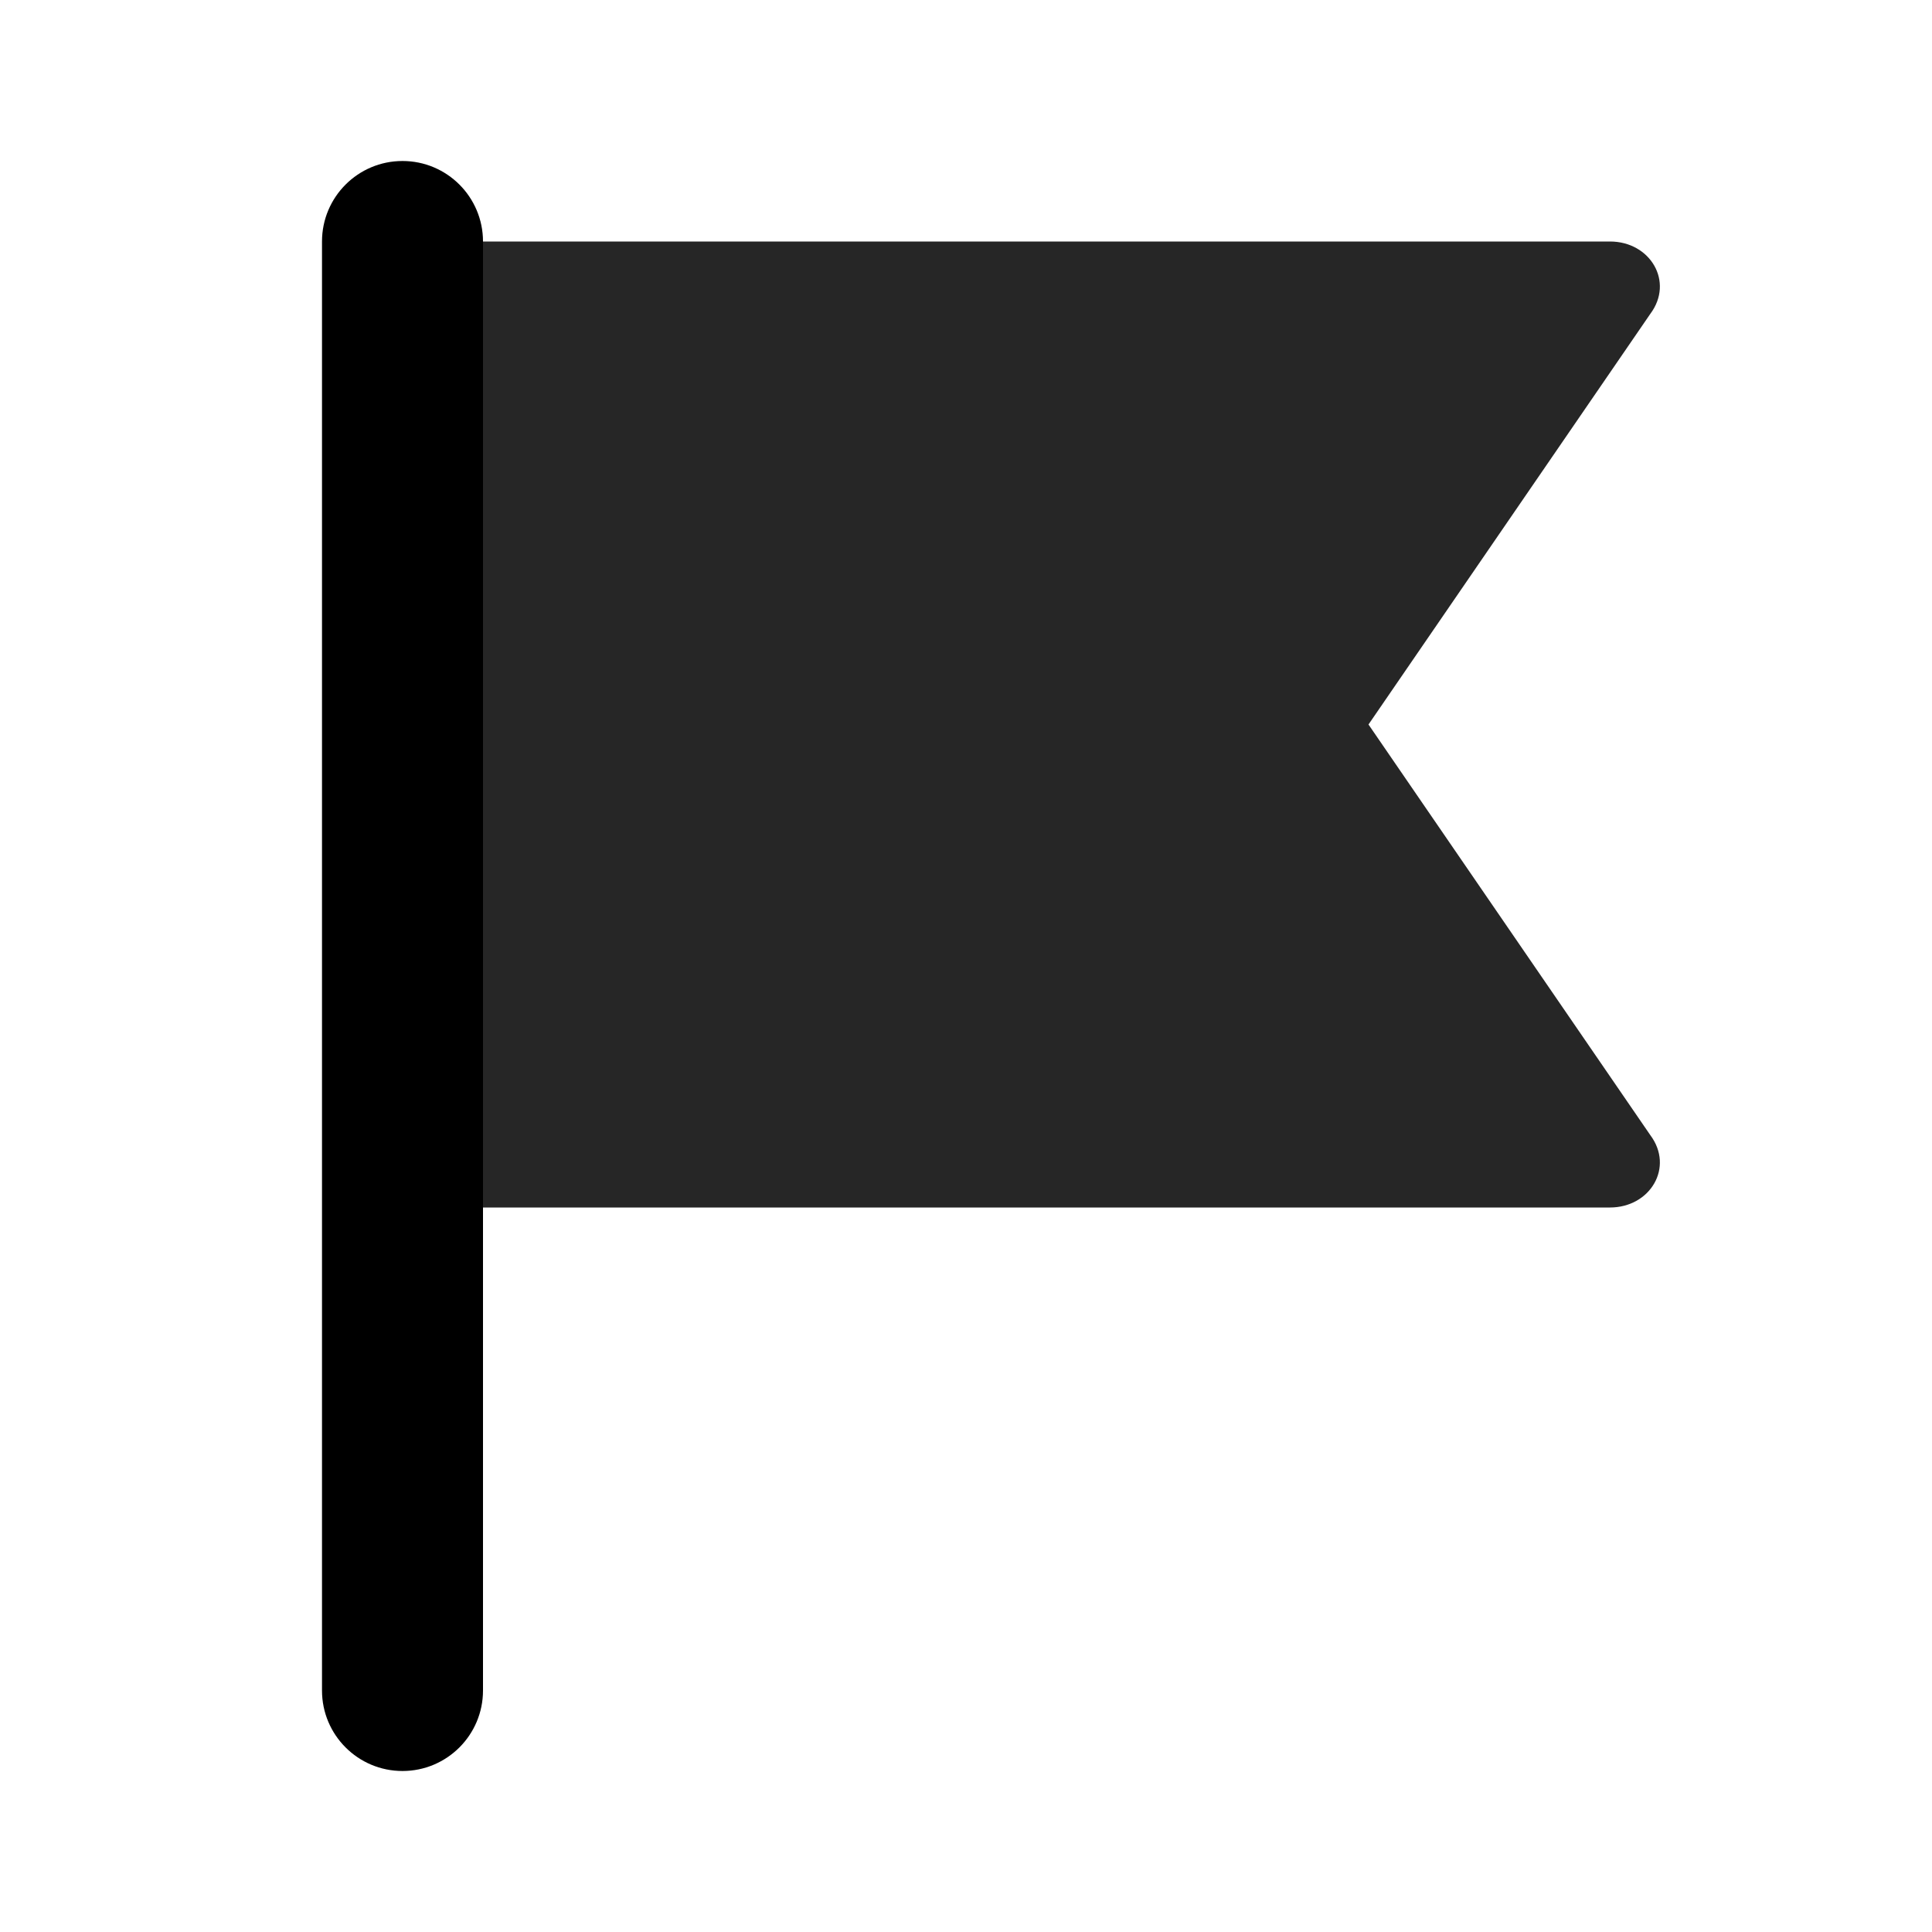
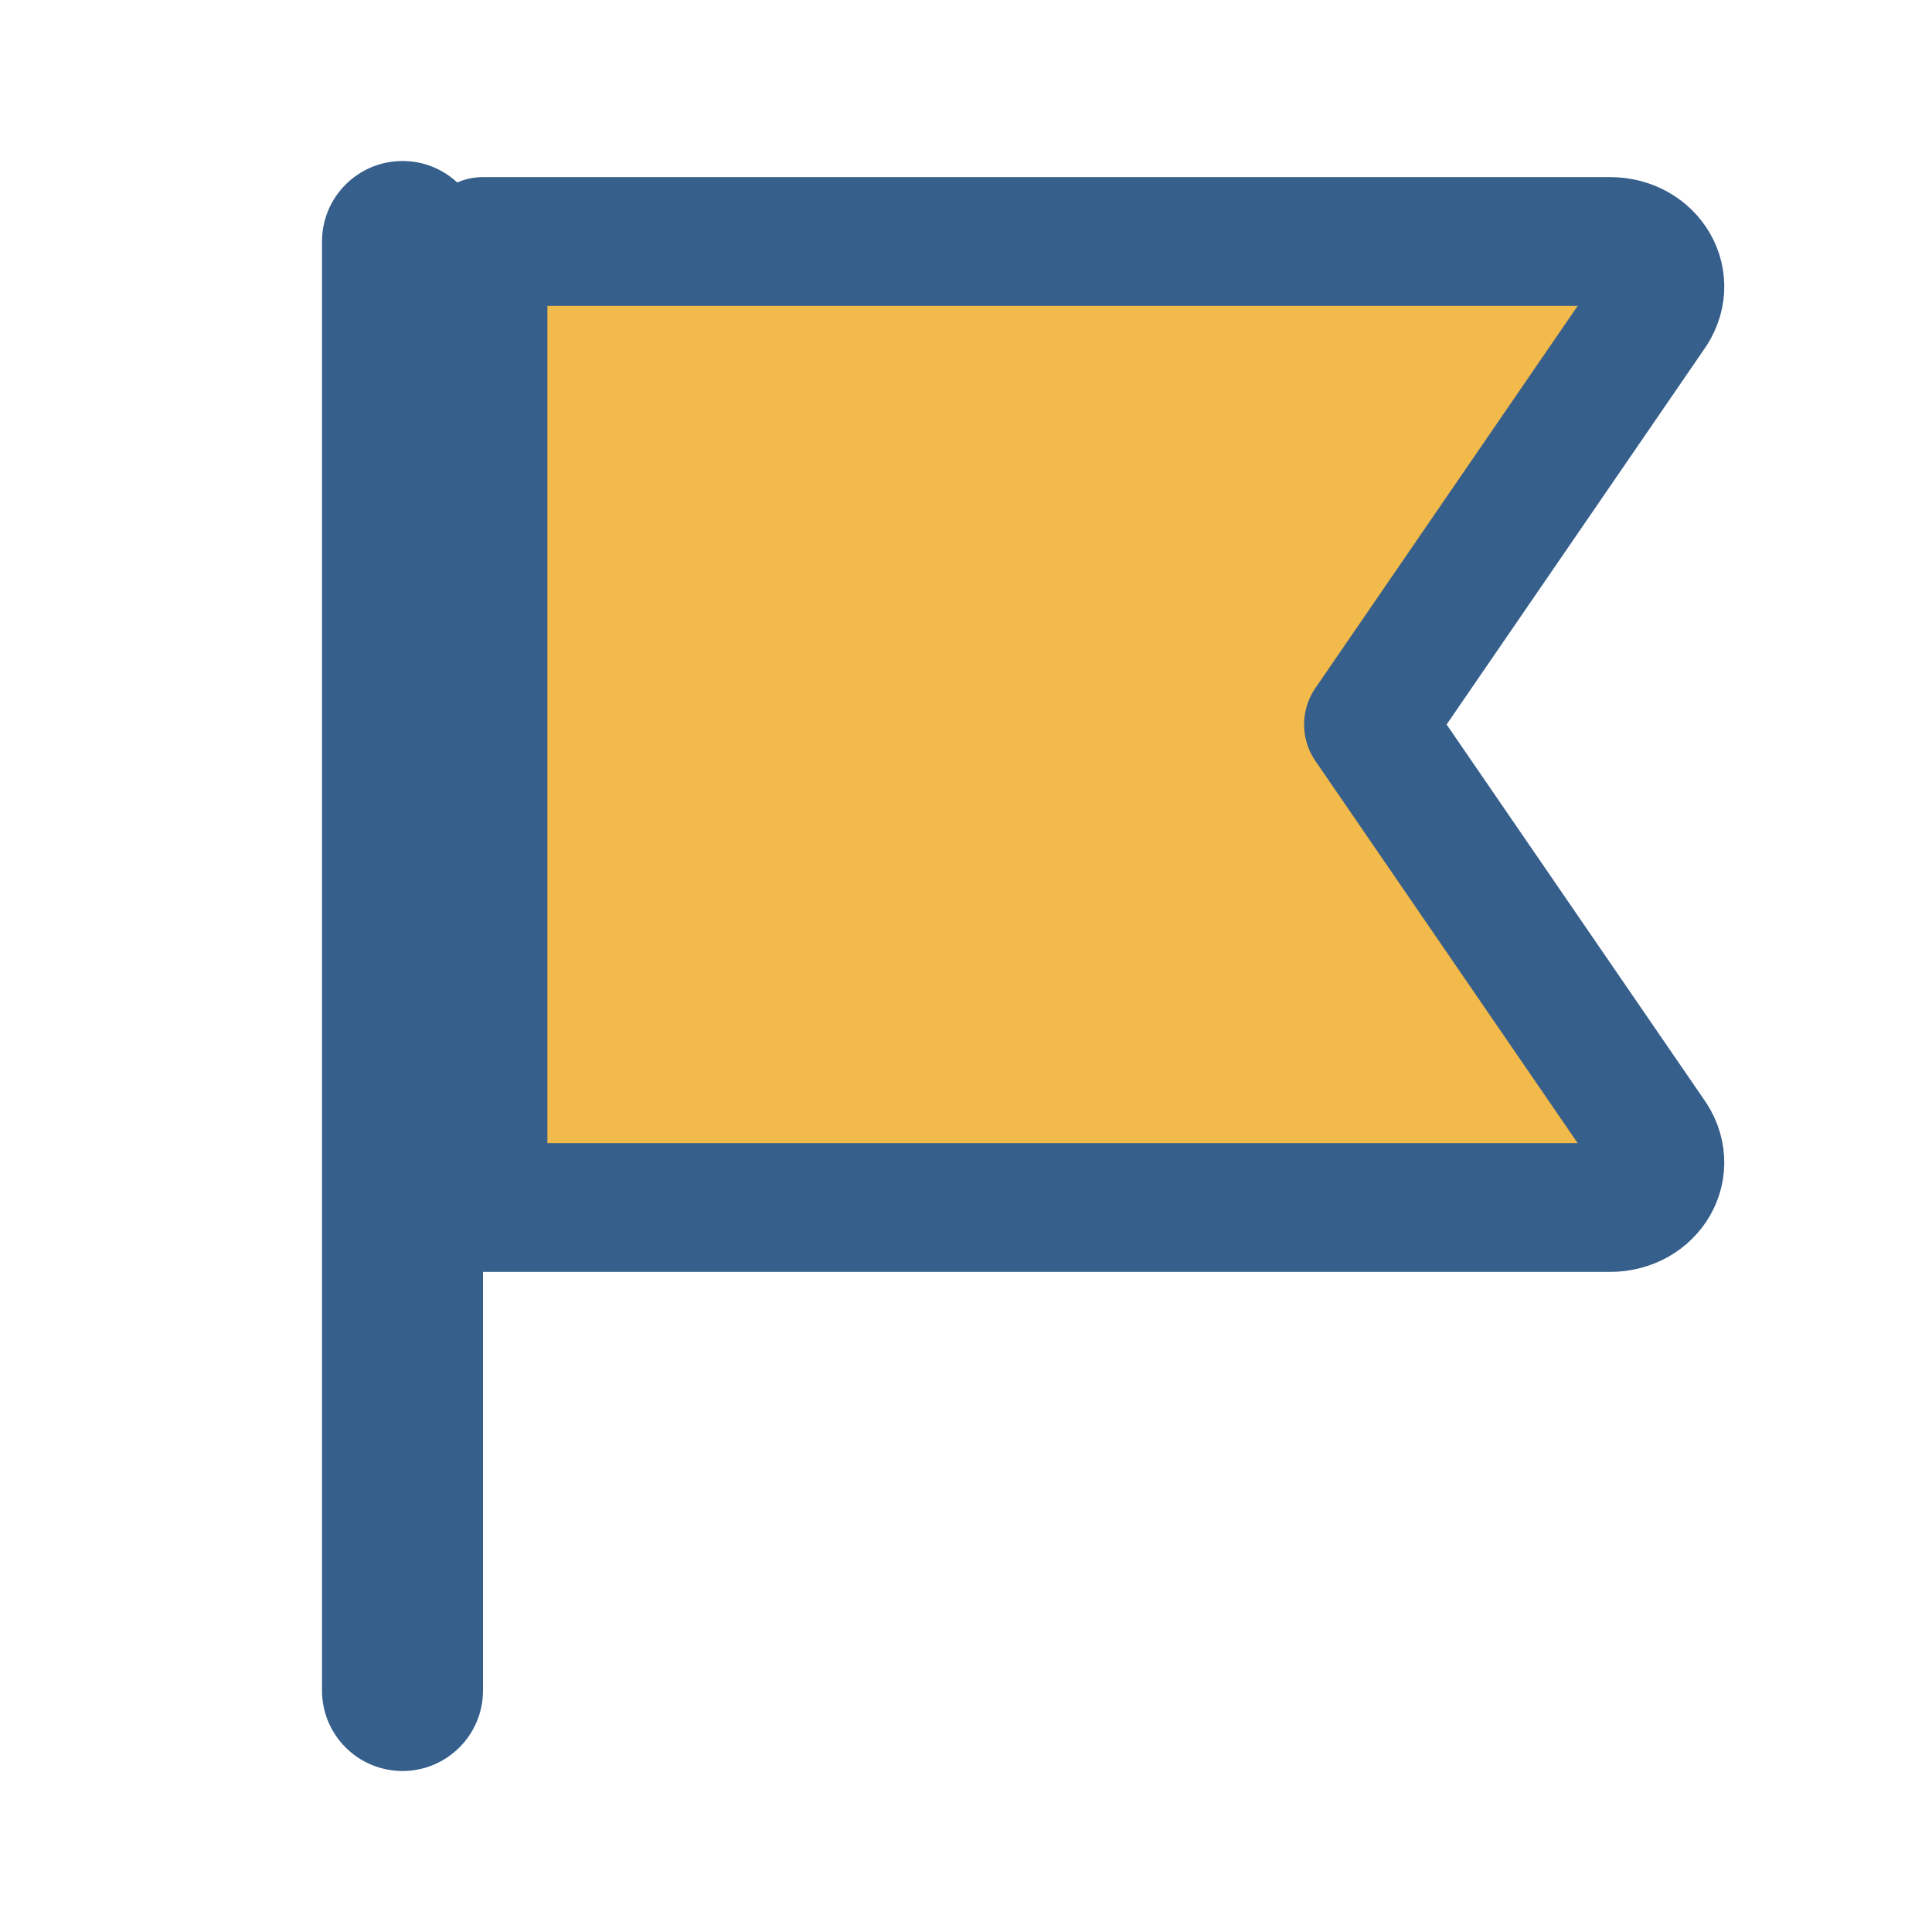
- <svg xmlns="http://www.w3.org/2000/svg" width="24" height="24" viewBox="0 0 24 24" fill="currentColor">
-   <rect x="4" y="2" width="2" height="20" rx="1" />
-   <path d="M6 3h14c.5 0 .8.5.5.9L17 9l3.5 5.1c.3.4 0 .9-.5.9H6V3z" opacity="0.85" />
+ <svg xmlns="http://www.w3.org/2000/svg" width="24" height="24" viewBox="0 0 24 24" fill="none">
+   <rect x="4" y="2" width="2" height="20" rx="1" fill="#365F8B" />
+   <path d="M6 3h14c.5 0 .8.5.5.9L17 9l3.5 5.1c.3.4 0 .9-.5.9H6V3z" fill="#F2B94B" stroke="#365F8B" stroke-width="1.6" stroke-linejoin="round" />
</svg>
